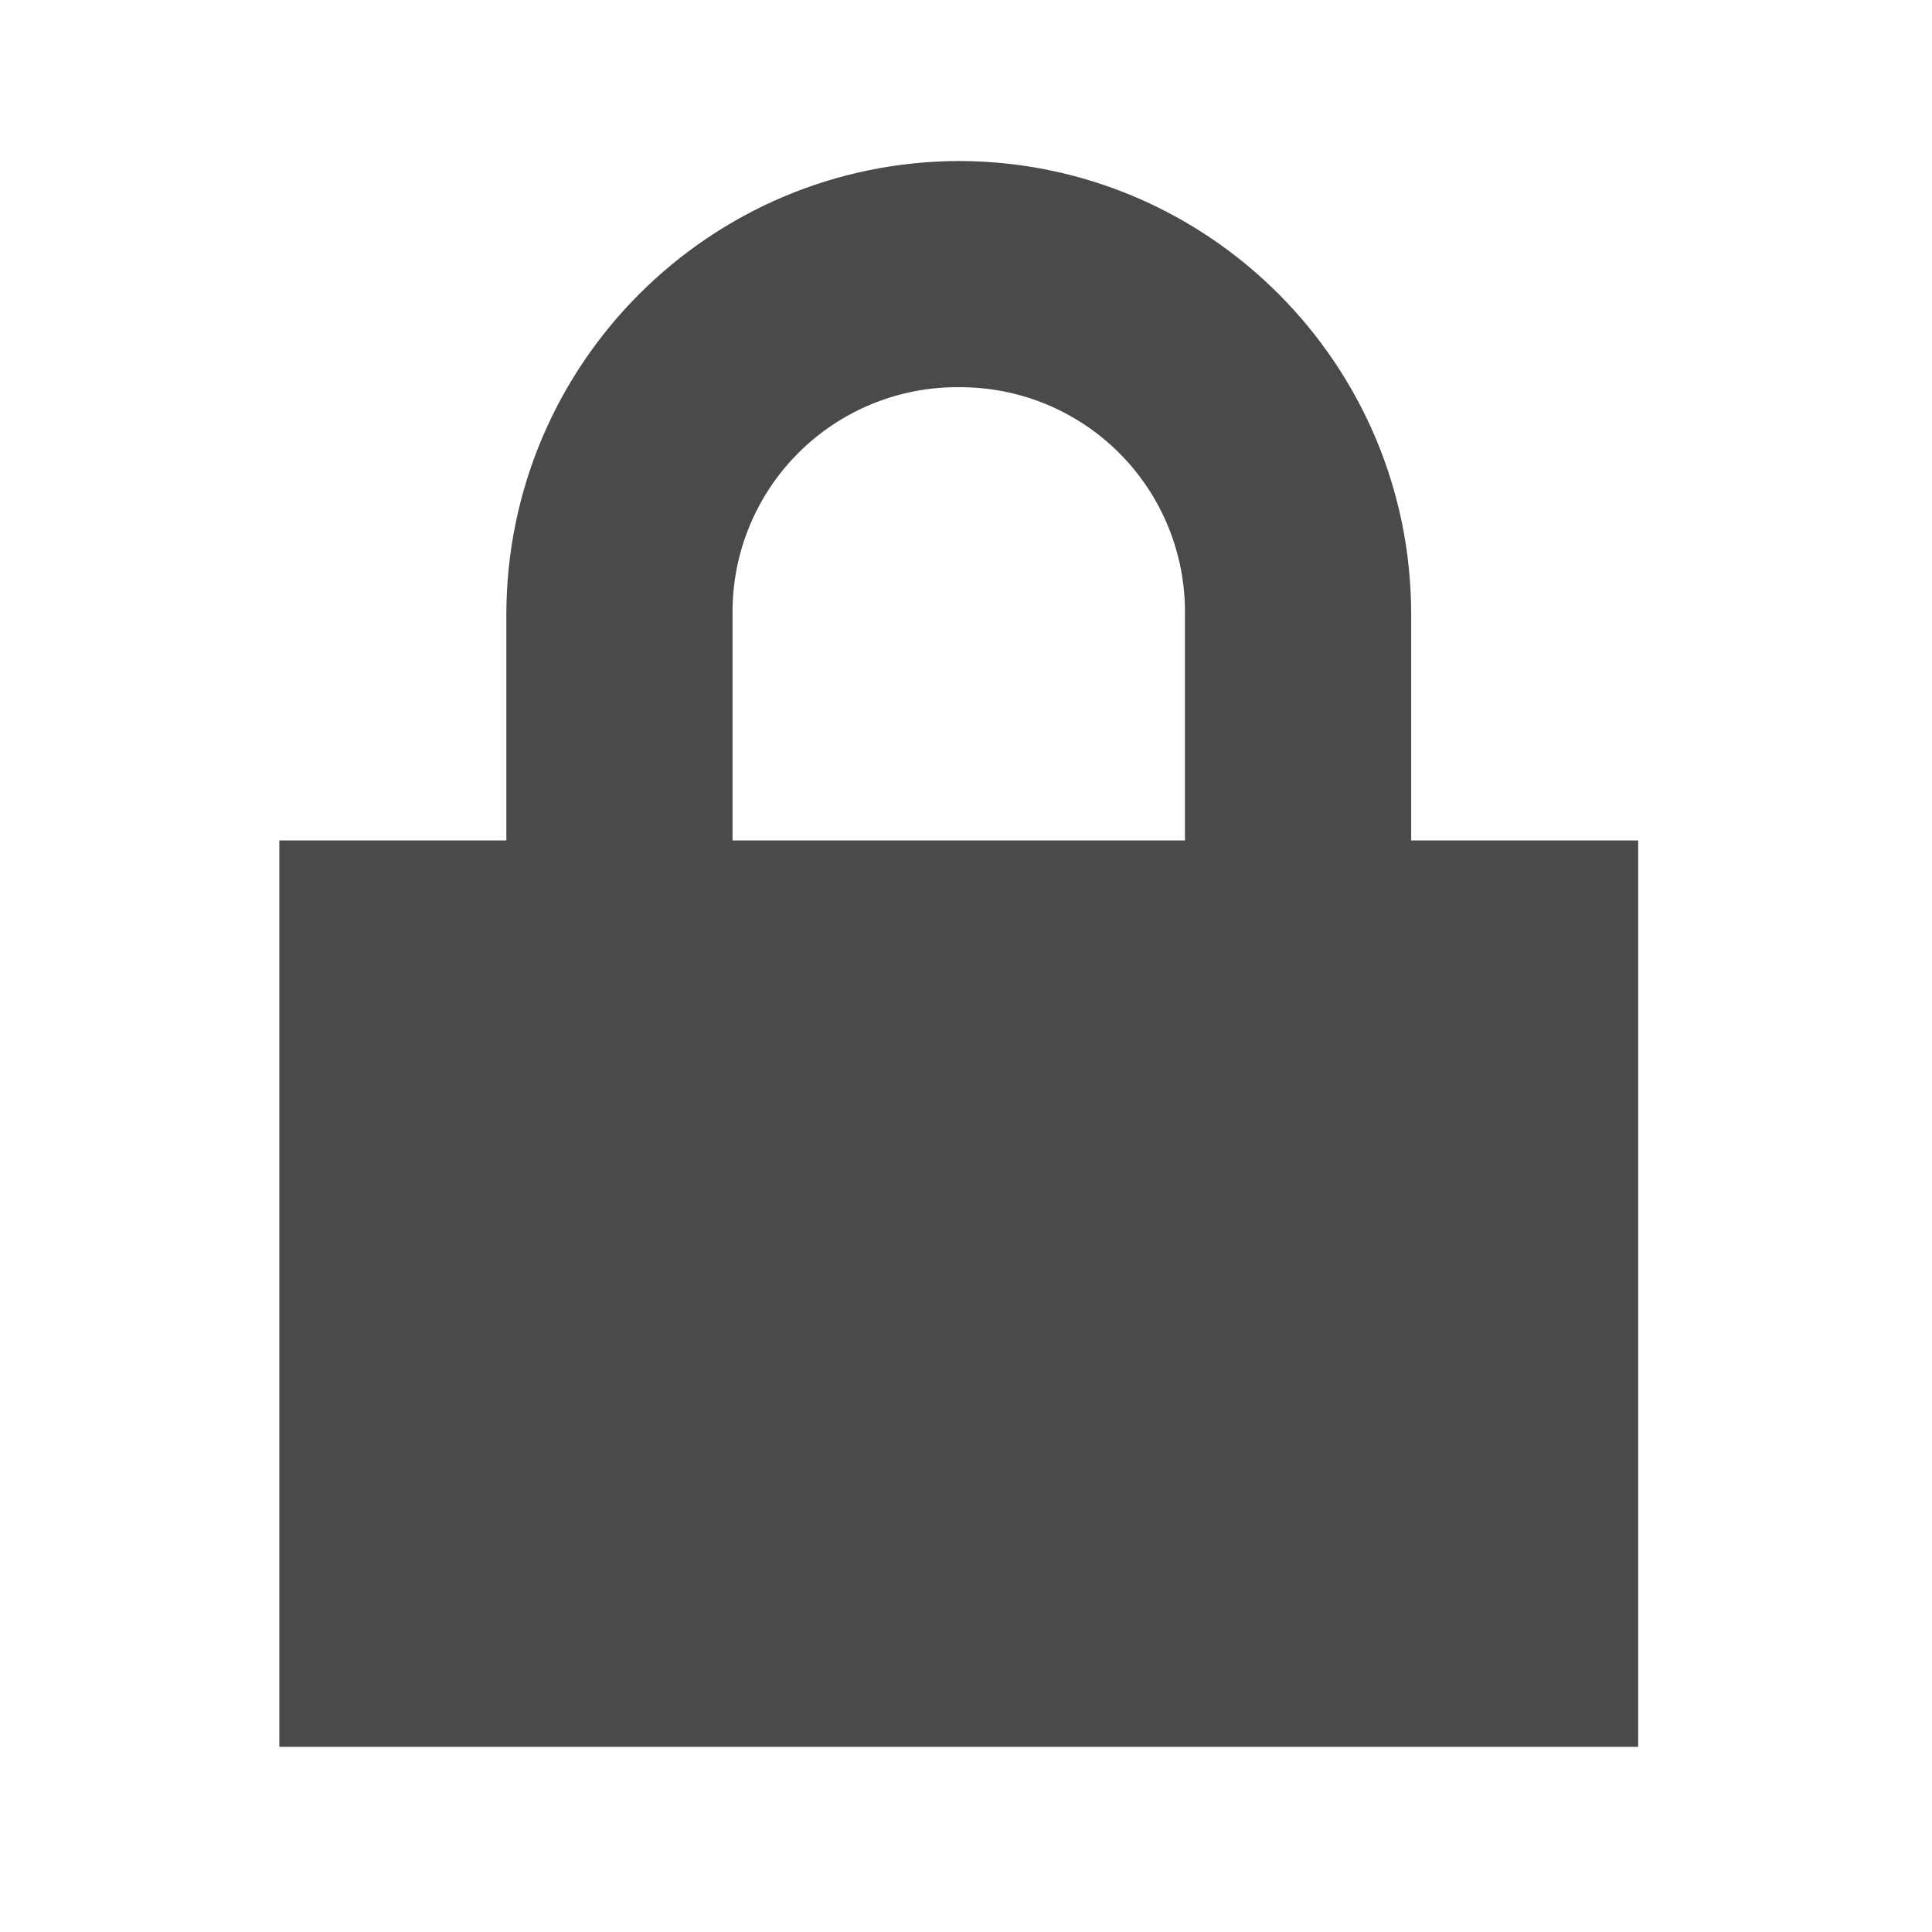
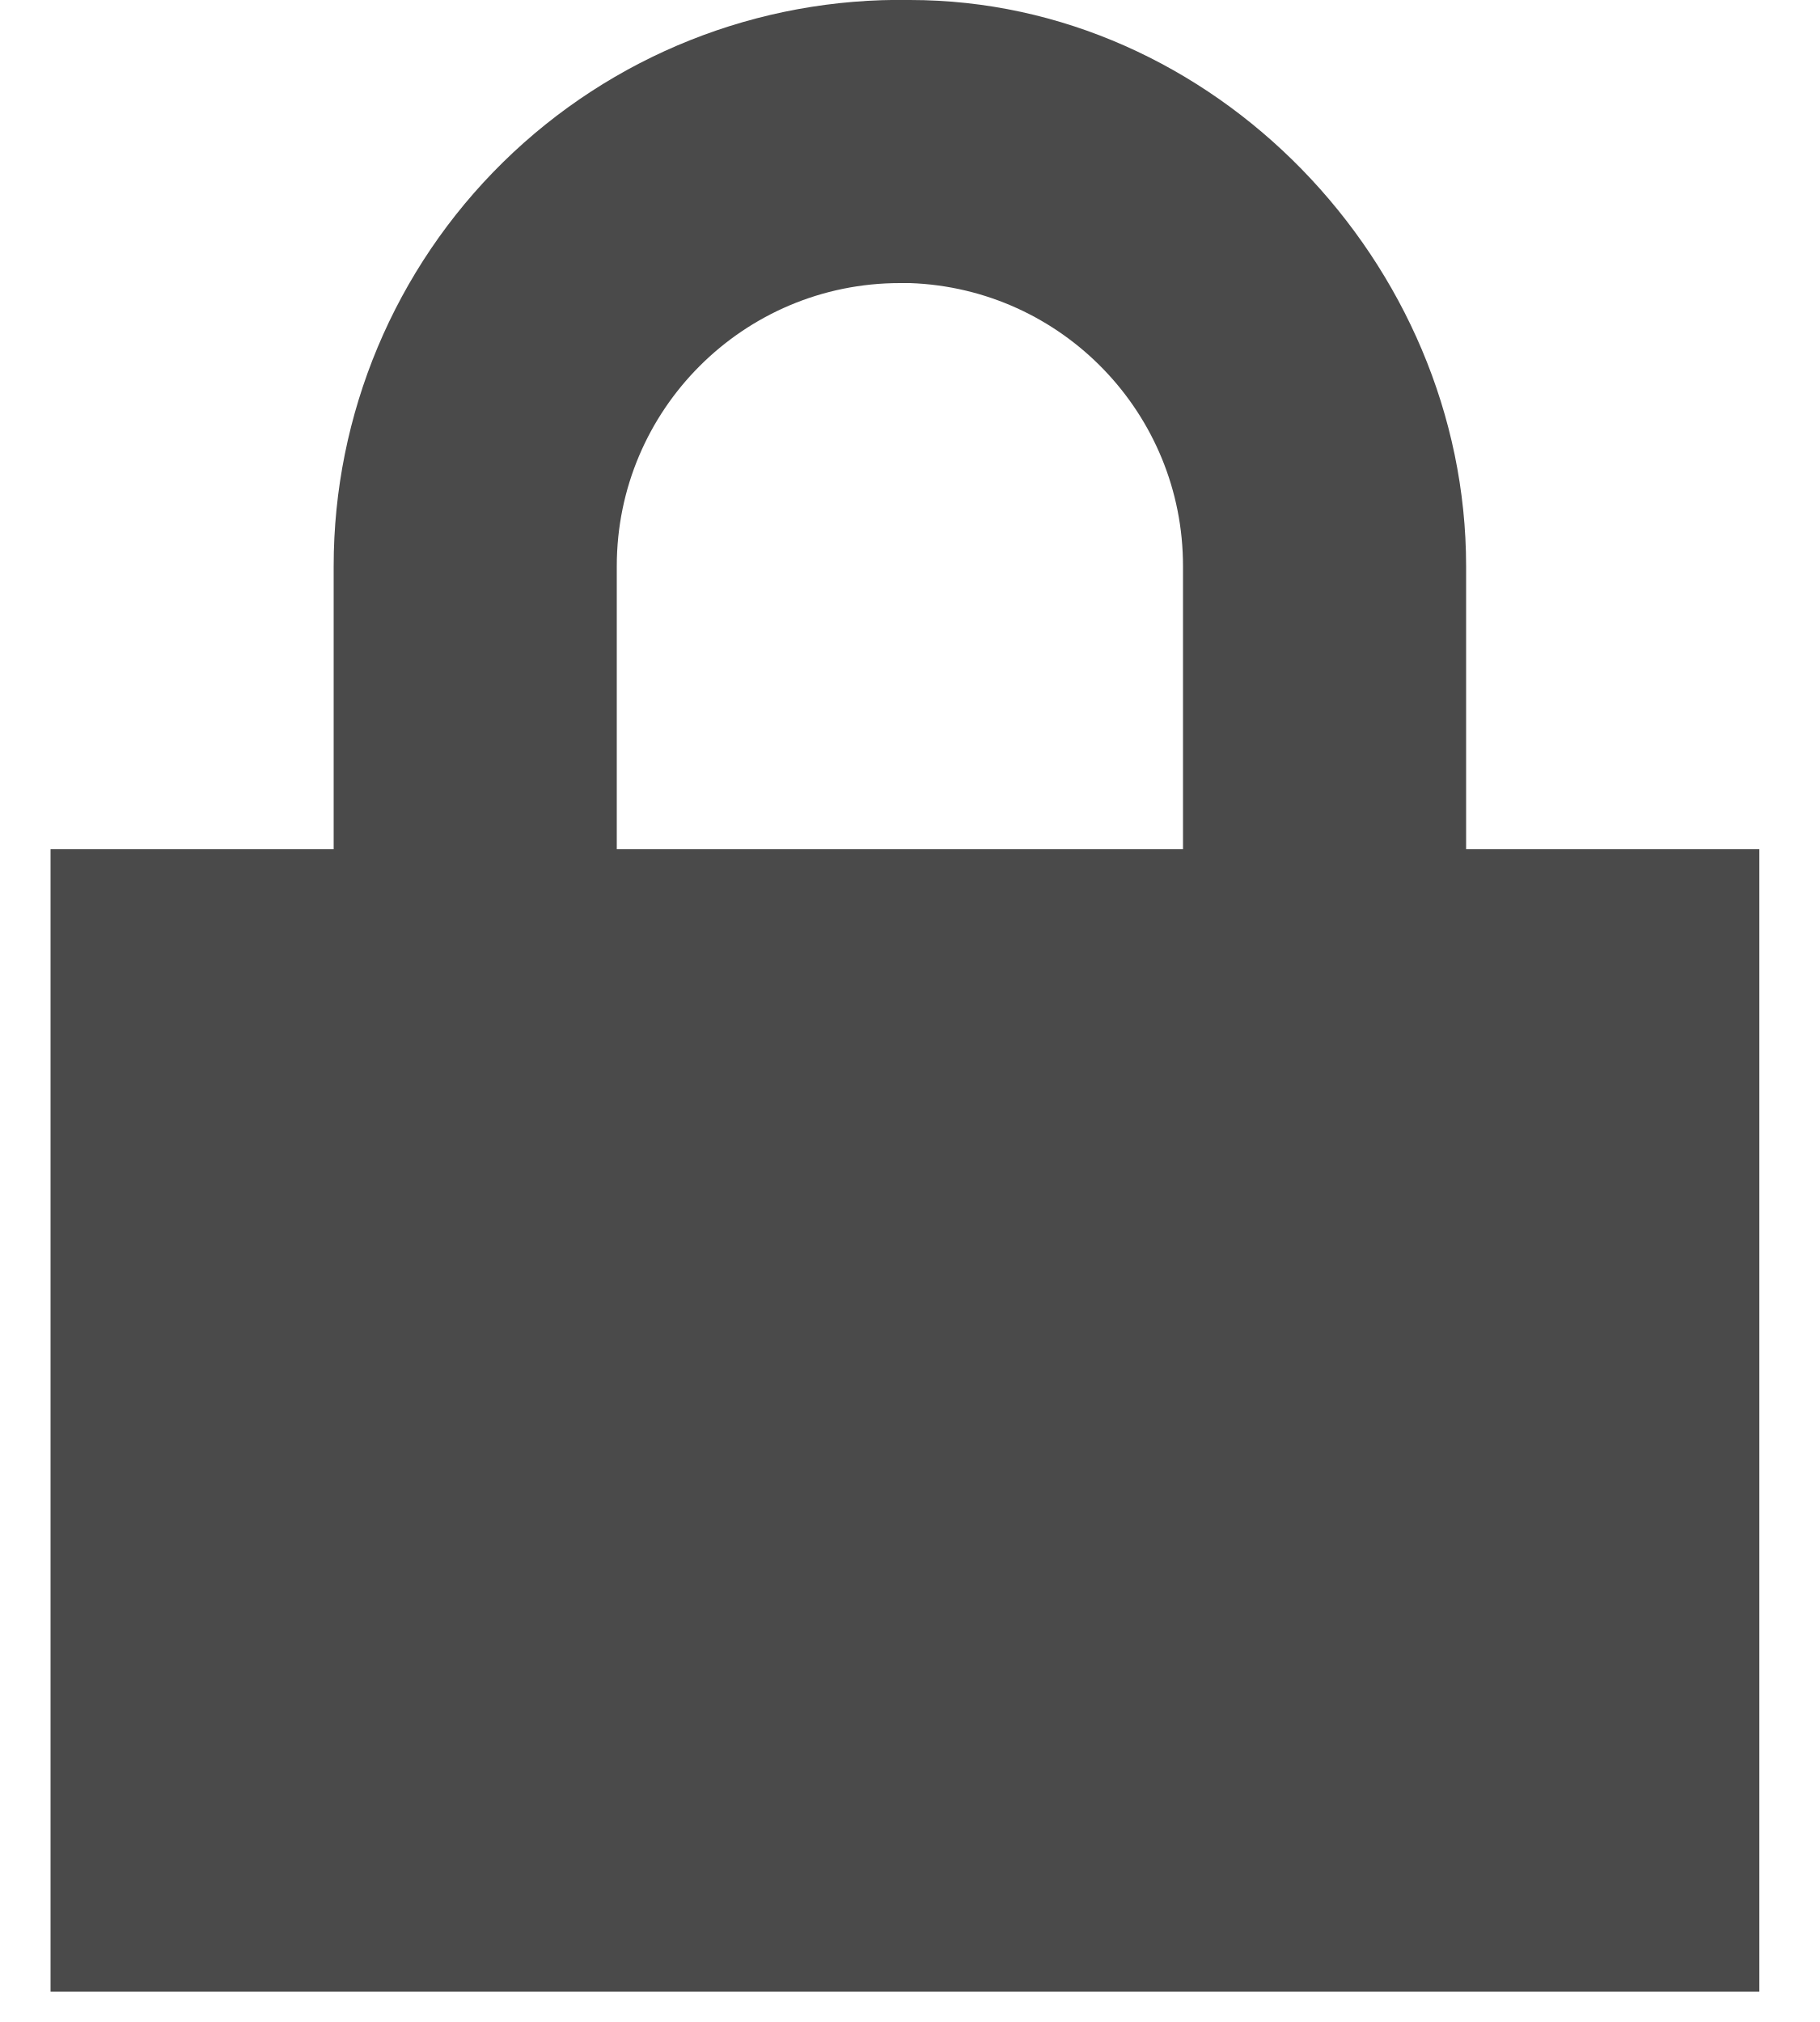
- <svg xmlns="http://www.w3.org/2000/svg" width="24" height="24">
-   <path d="M11.92 2a5.64 5.64 0 0 0-5.63 5.63v2.81H3.47V21.7h16.88V10.44h-2.82V7.63c0-3.1-2.51-5.62-5.61-5.63zm0 2.81a2.79 2.79 0 0 1 2.8 2.82v2.81H9.1V7.63a2.79 2.79 0 0 1 2.82-2.82z" fill="#4A4A4A" fill-rule="nonzero" />
+ <svg xmlns="http://www.w3.org/2000/svg" viewBox="0 0 18 20">
+   <path d="M9 0a5.6 5.6 0 0 0-5.7 5.6v2.8H.5v11.3h16.9V8.4h-2.9V5.6C14.5 2.6 12 0 9 0zm0 2.8a2.8 2.8 0 0 1 2.7 2.8v2.8H6.1V5.6a2.8 2.8 0 0 1 2.8-2.8z" fill="#4A4A4A" fill-rule="nonzero" />
</svg>
